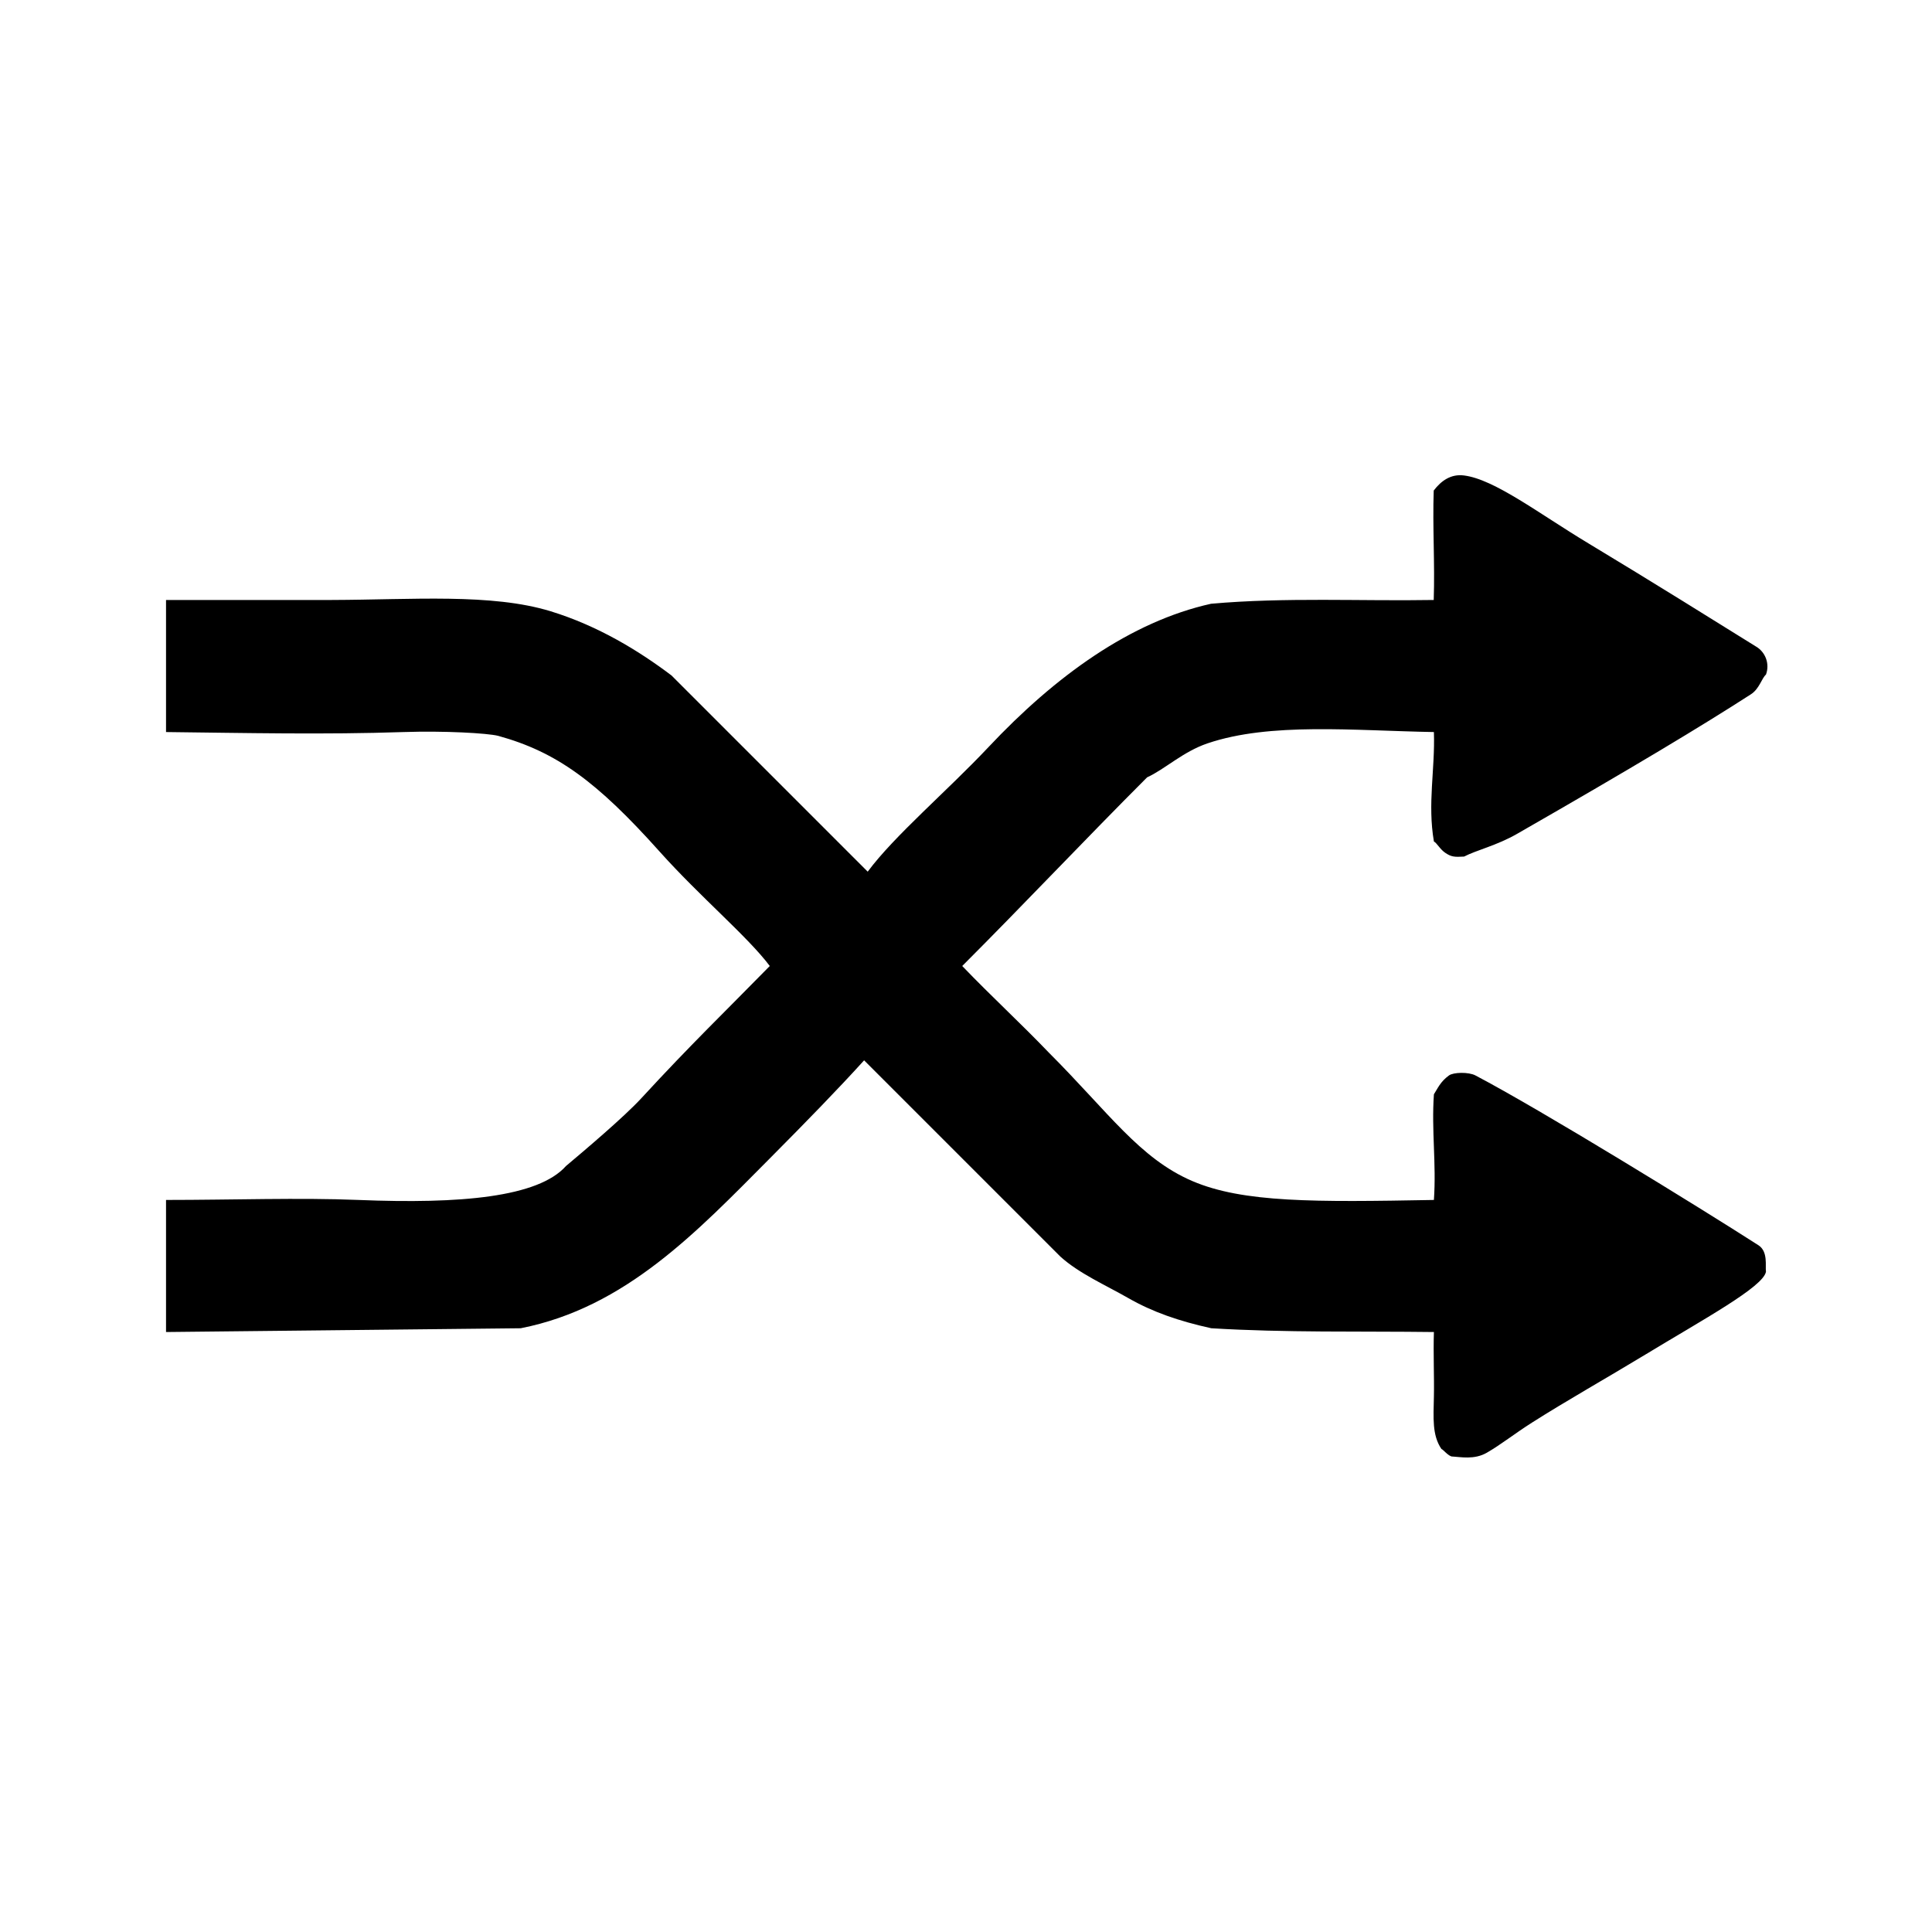
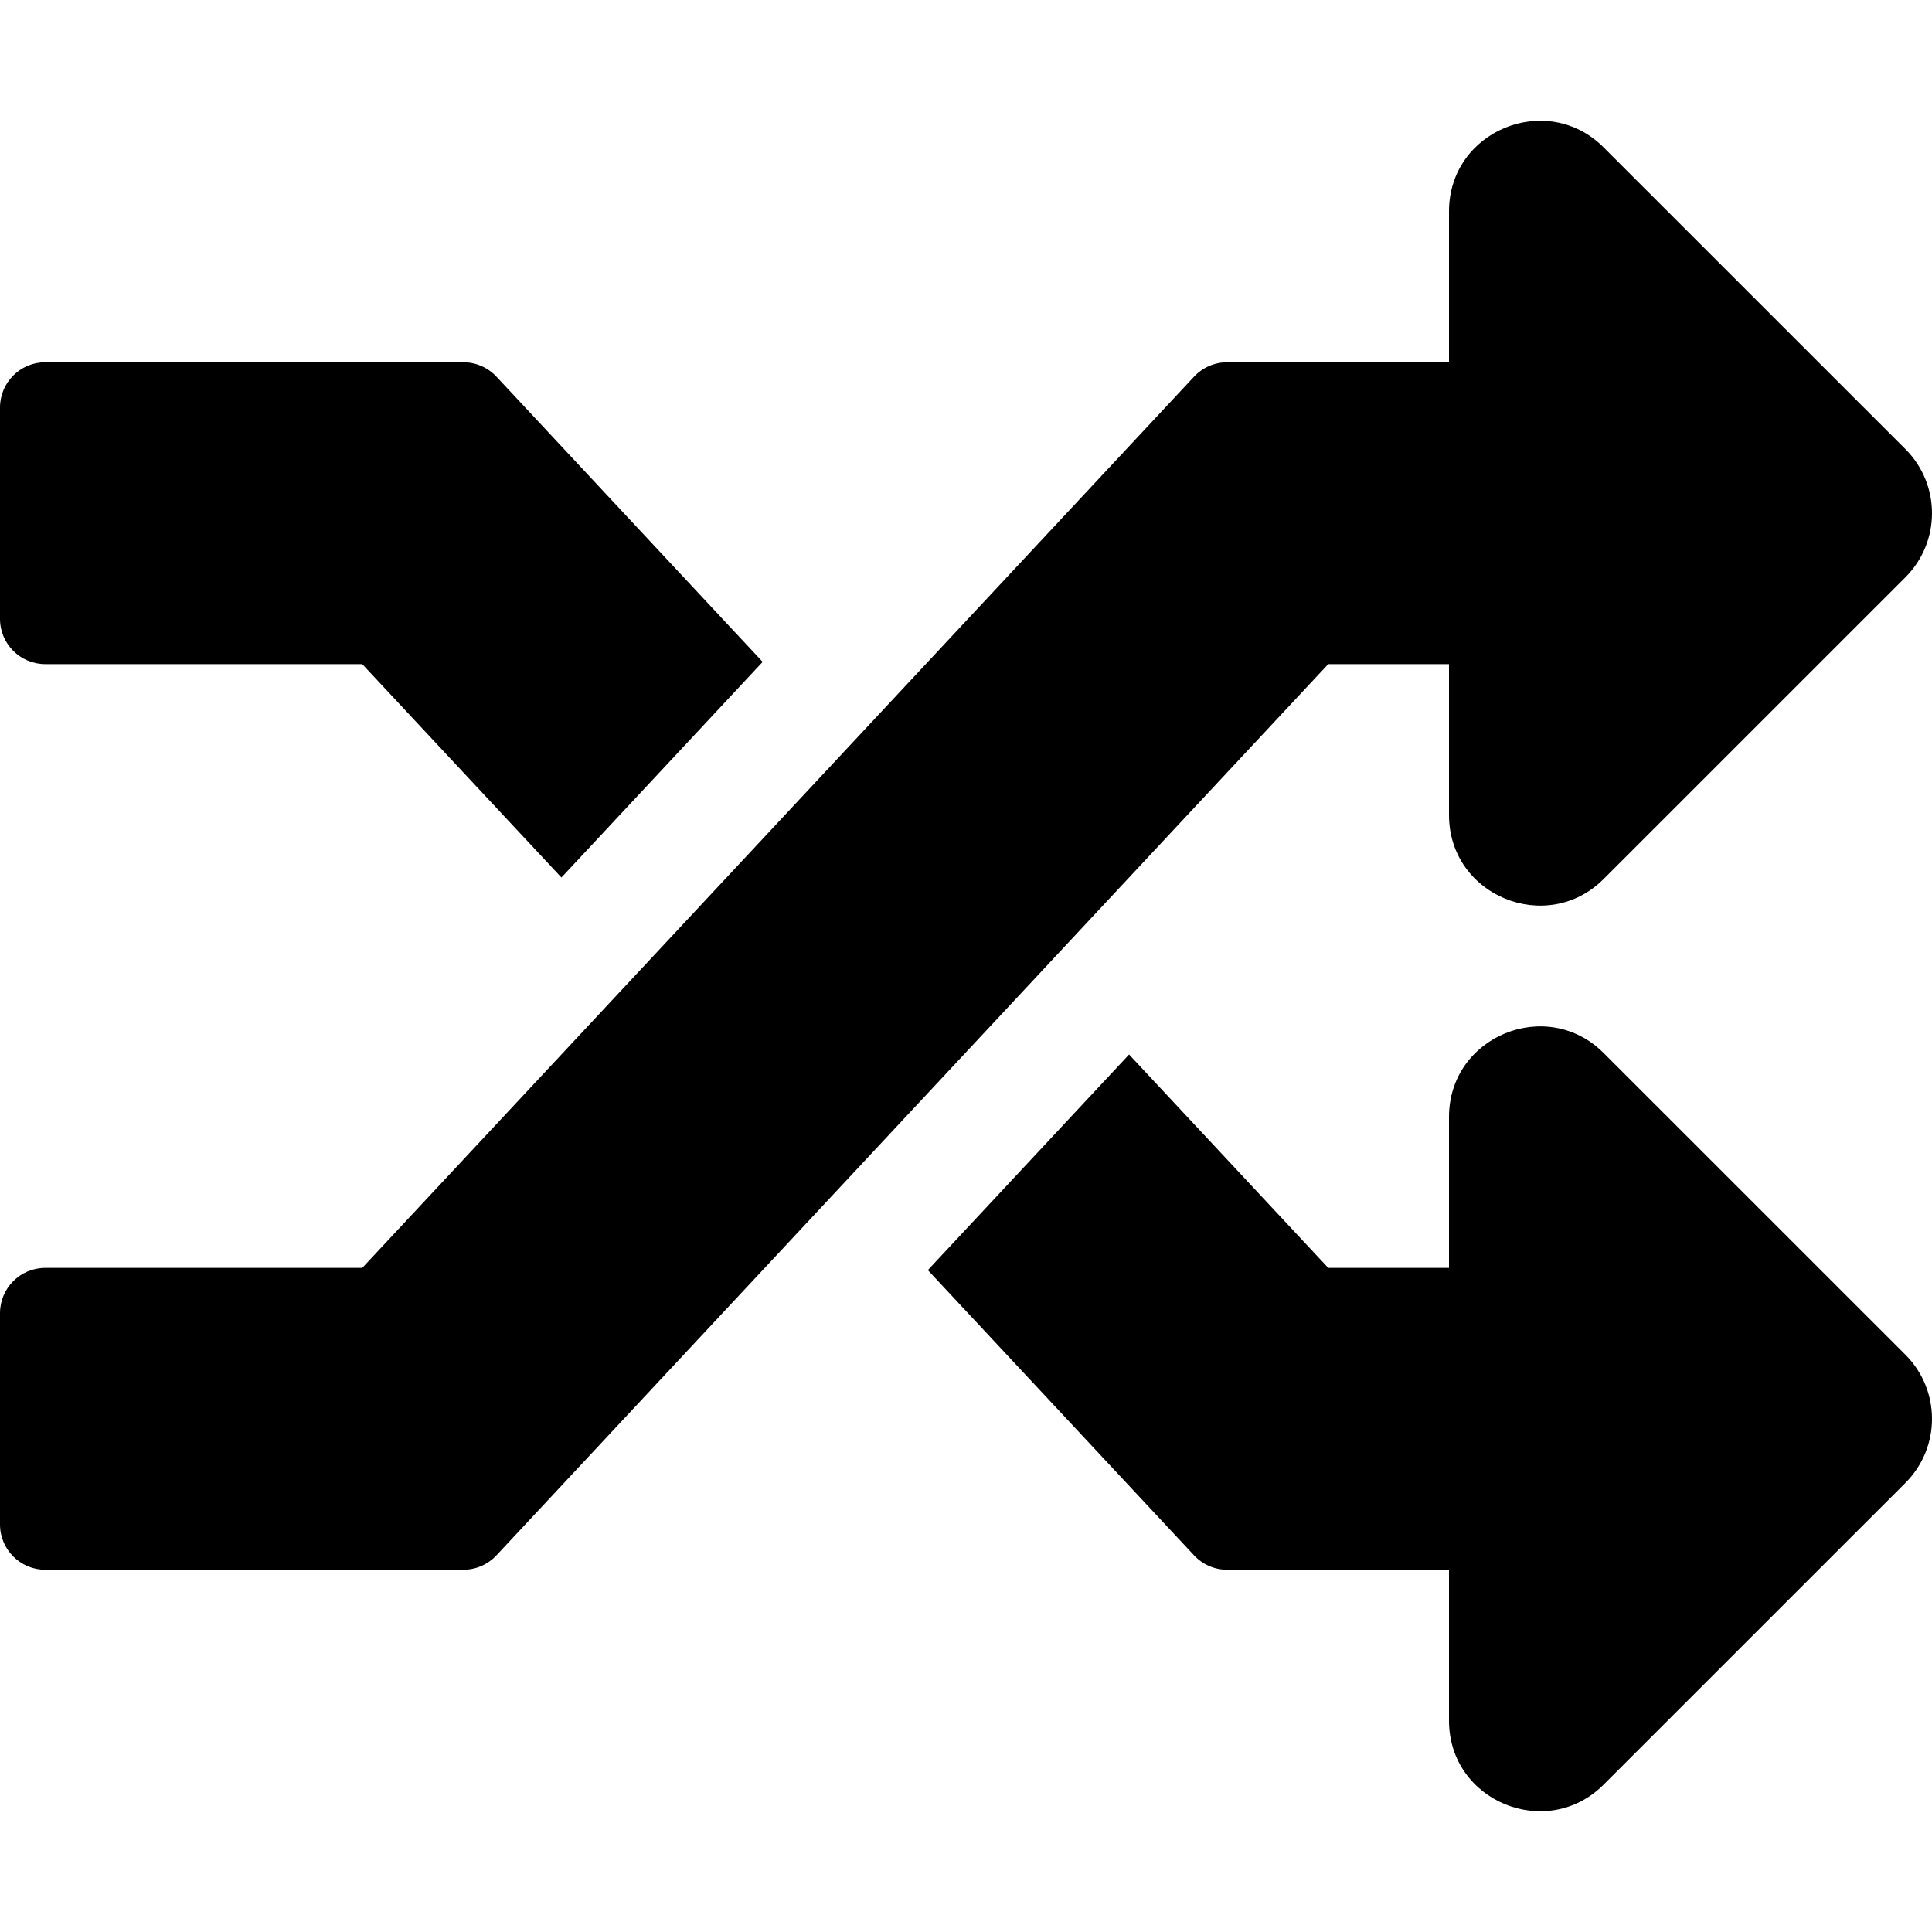
- <svg xmlns="http://www.w3.org/2000/svg" id="Livello_1" data-name="Livello 1" viewBox="0 0 512 512">
-   <defs>
-     <style>.cls-1{fill:none;}.cls-1,.cls-2{fill-rule:evenodd;}</style>
-   </defs>
-   <path class="cls-1" d="M50,140H562V652H50Z" transform="translate(-50 -140)" />
-   <path class="cls-2" d="M94,299v35c21.09.24,41.92.71,63,0,10.72-.36,22.12.29,25,1,15.45,4.26,26.14,12.06,42.77,30.64,10.73,12,23.37,22.56,29.23,30.36-12,12.25-20.91,20.78-34,35-4.59,5-15.24,14-20,18-7.37,8.28-27.94,10.1-55,9-15.68-.64-33.42,0-51,0v35l94-1c27.81-5.48,46.74-25.63,66-45,9.55-9.61,18.09-18.37,25-26l52,52c4.93,4.47,11.95,7.54,18,11,6.49,3.72,13.46,6.11,22,8,19.72,1.2,39.34.75,59,1-.19,5.76.11,11.93,0,17-.12,5.81-.5,10.33,2,14,.33,0,2,2.13,3,2,1.93.09,5.69.91,9-1,3.85-2.22,7.28-5,12-8,9-5.73,19.84-11.84,30-18,15.35-9.32,31.37-18,32-22-.23-1.44.62-5.32-2-7-15.57-10-57.64-35.89-75-45-1.81-.95-5.81-.86-7,0-2.33,1.69-3,3.46-4,5-.67,9.67.67,18.33,0,28-31.62.58-50.54.75-64-5-14-6-22.23-18.23-38-34-7.67-8-15.33-15-23-23,16.33-16.33,32.67-33.67,49-50,4.67-2.12,9.5-6.8,16-9,16.66-5.64,38.73-3.37,60-3,.33,10-1.73,18.91,0,29,.81.43,1.61,2.06,3,3,1.57,1.07,2.42,1.16,5,1,3.3-1.72,8.61-2.91,14-6,31.19-17.88,49-28.62,62-37,2.26-1.45,2.88-4.29,4-5.23a6.15,6.15,0,0,0-2.77-7.51c-9.8-6.1-27.85-17.37-44.28-27.26-13.05-7.85-24.89-17-33-18-3.4-.43-6,1.36-8,4-.33,9.67.33,19.33,0,29-19.33.33-39.32-.75-59,1-21.33,4.74-41.27,19.14-59,38-11,11.68-24.85,23.39-32,33l-52-52c-8.68-6.56-19.5-13.16-32-17-15.66-4.81-36.67-3.06-58-3C122.9,299,107.35,299,94,299Z" transform="translate(-50 -140)" />
+ <svg xmlns="http://www.w3.org/2000/svg" aria-hidden="true" focusable="false" data-prefix="fas" data-icon="random" class="svg-inline--fa fa-random fa-w-16" role="img" viewBox="0 0 512 512">
+   <path fill="currentColor" d="M504.971 359.029c9.373 9.373 9.373 24.569 0 33.941l-80 79.984c-15.01 15.01-40.971 4.49-40.971-16.971V416h-58.785a12.004 12.004 0 0 1-8.773-3.812l-70.556-75.596 53.333-57.143L352 336h32v-39.981c0-21.438 25.943-31.998 40.971-16.971l80 79.981zM12 176h84l52.781 56.551 53.333-57.143-70.556-75.596A11.999 11.999 0 0 0 122.785 96H12c-6.627 0-12 5.373-12 12v56c0 6.627 5.373 12 12 12zm372 0v39.984c0 21.46 25.961 31.98 40.971 16.971l80-79.984c9.373-9.373 9.373-24.569 0-33.941l-80-79.981C409.943 24.021 384 34.582 384 56.019V96h-58.785a12.004 12.004 0 0 0-8.773 3.812L96 336H12c-6.627 0-12 5.373-12 12v56c0 6.627 5.373 12 12 12h110.785c3.326 0 6.503-1.381 8.773-3.812L352 176h32z" />
</svg>
